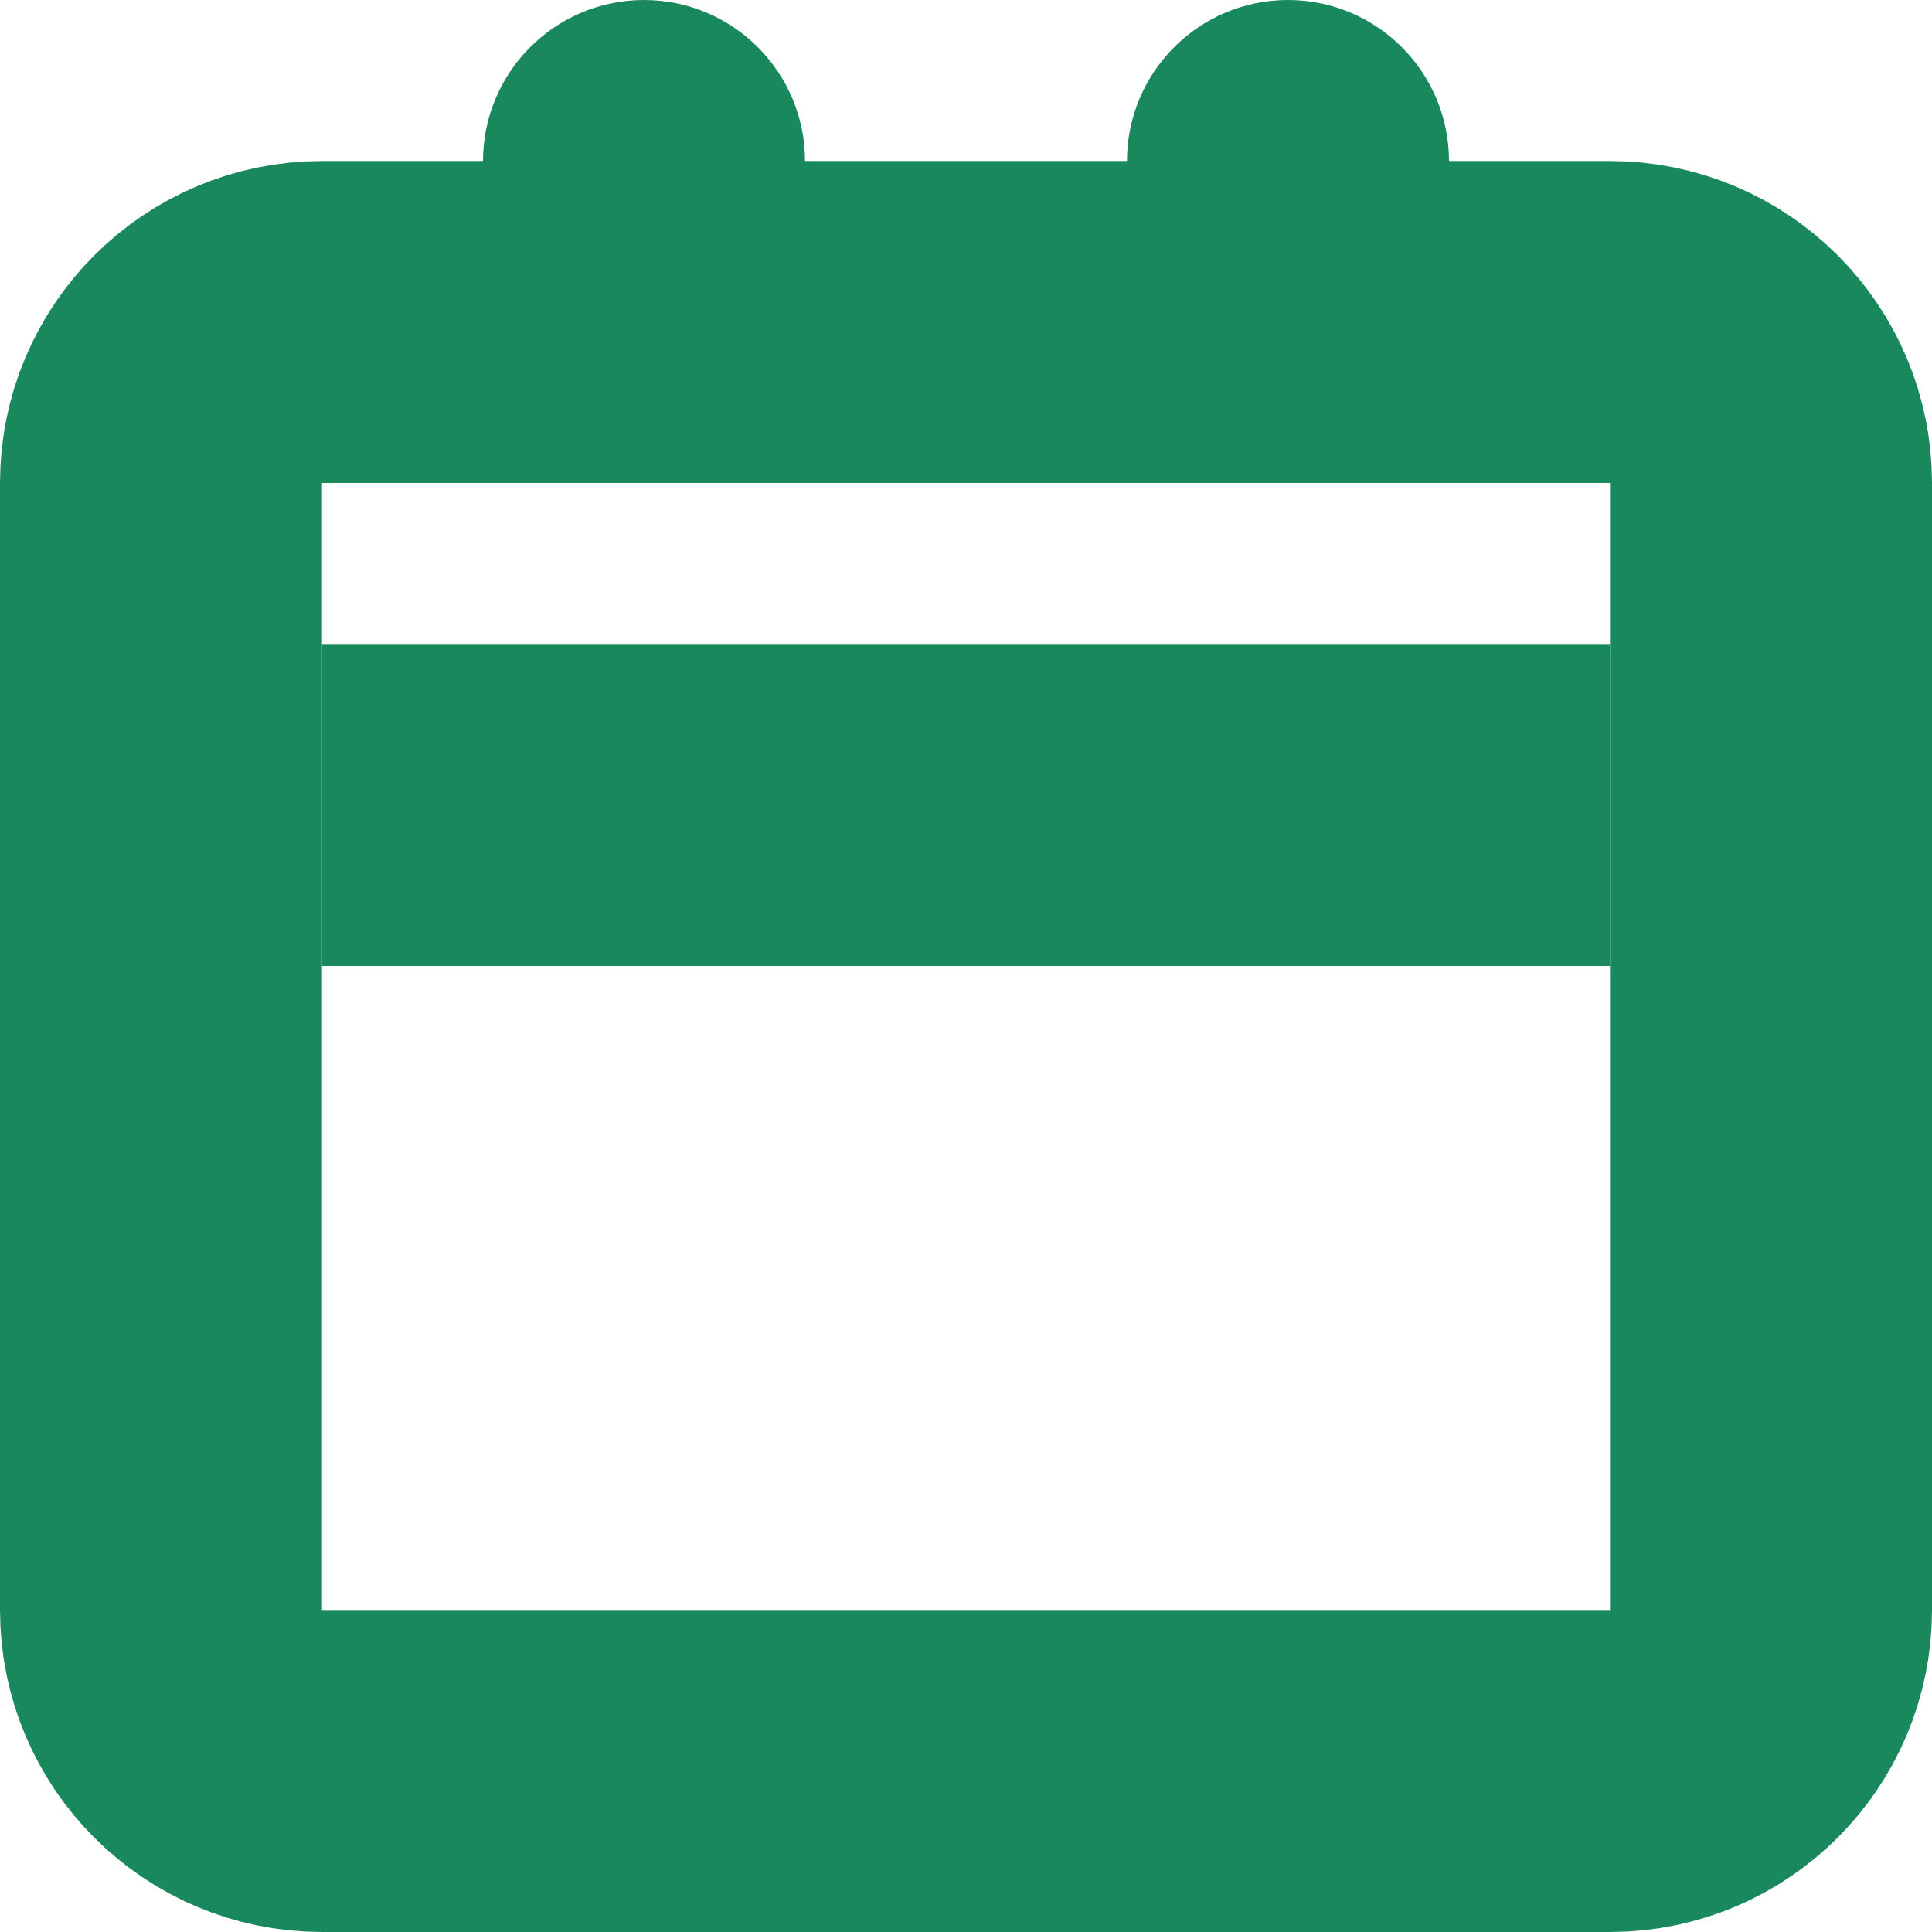
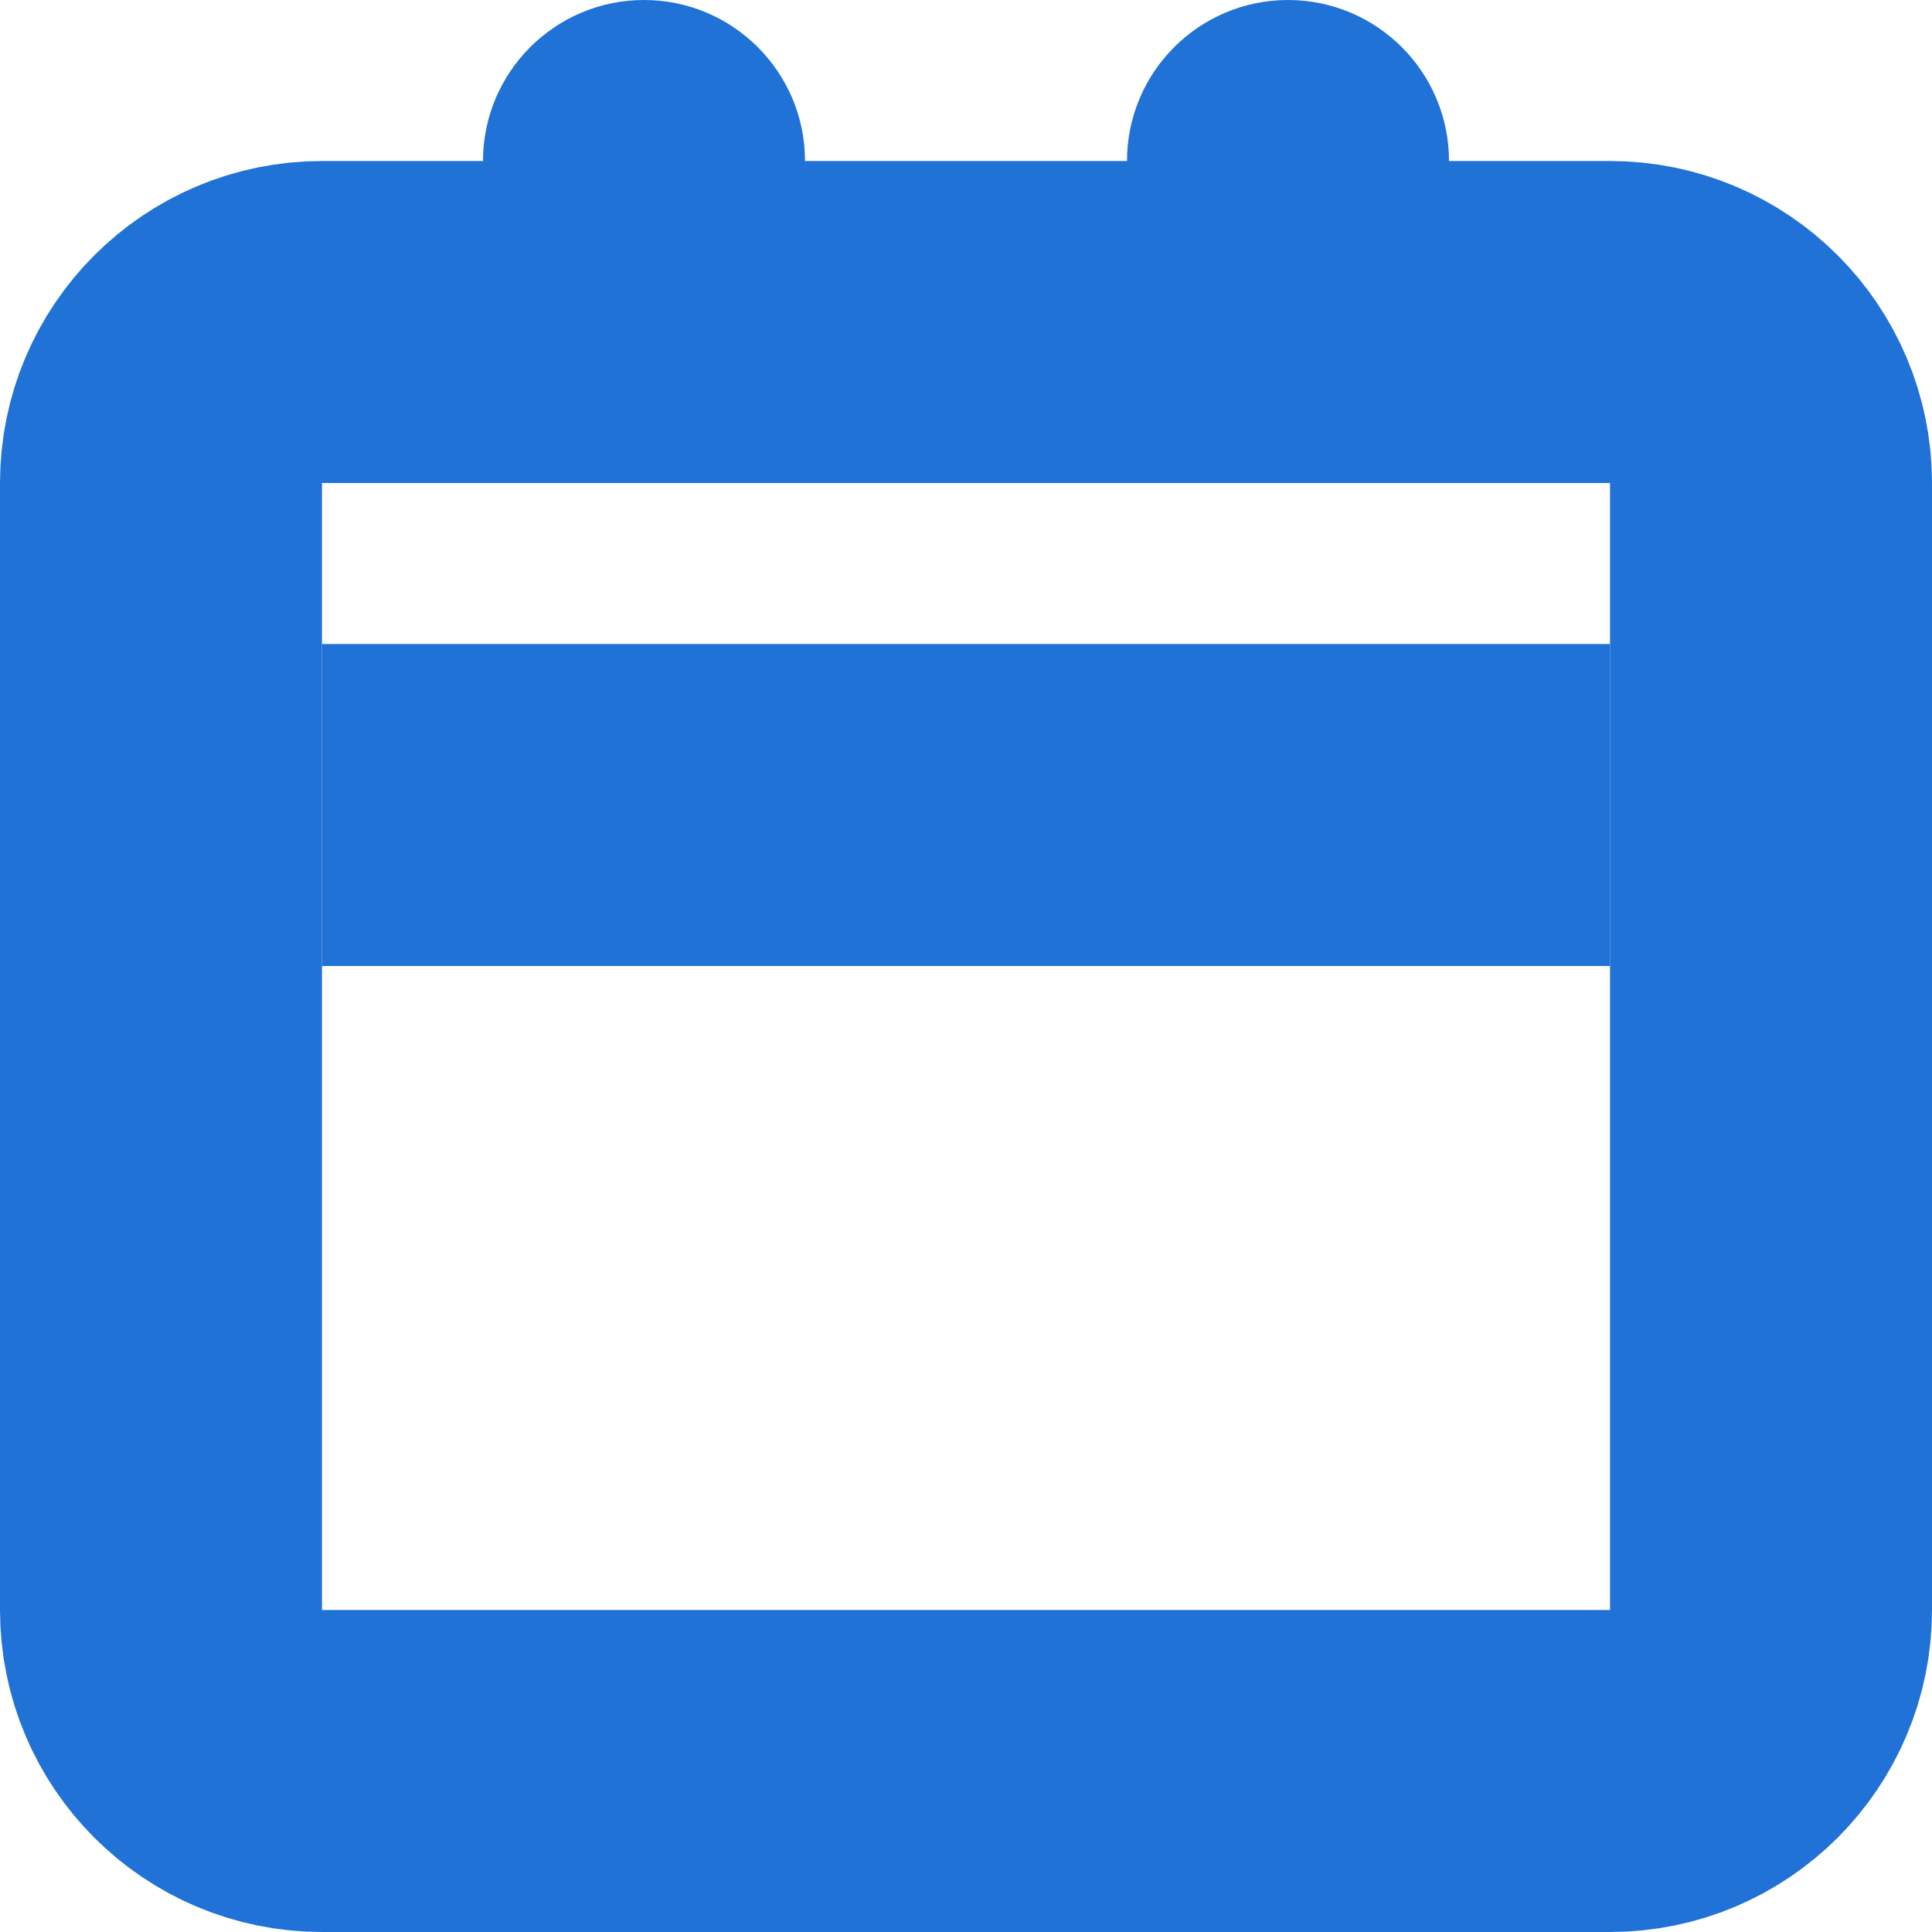
<svg xmlns="http://www.w3.org/2000/svg" width="12" height="12" viewBox="0 0 12 12" fill="none">
-   <rect x="1" y="2" width="10" height="9" rx="1" stroke="#19885D" stroke-width="2" />
-   <rect x="2" y="4" width="8" height="2" fill="#19885D" />
-   <path d="M3 1C3 0.448 3.448 0 4 0C4.552 0 5 0.448 5 1V3H3V1Z" fill="#19885D" />
-   <path d="M7 1C7 0.448 7.448 0 8 0C8.552 0 9 0.448 9 1V3H7V1Z" fill="#19885D" />
+   <rect x="1" y="2" width="10" height="9" rx="1" stroke="#2072D6" stroke-width="2" />
+   <rect x="2" y="4" width="8" height="2" fill="#2072D6" />
+   <path d="M3 1C3 0.448 3.448 0 4 0C4.552 0 5 0.448 5 1V3H3V1Z" fill="#2072D6" />
+   <path d="M7 1C7 0.448 7.448 0 8 0C8.552 0 9 0.448 9 1V3H7V1Z" fill="#2072D6" />
</svg>
